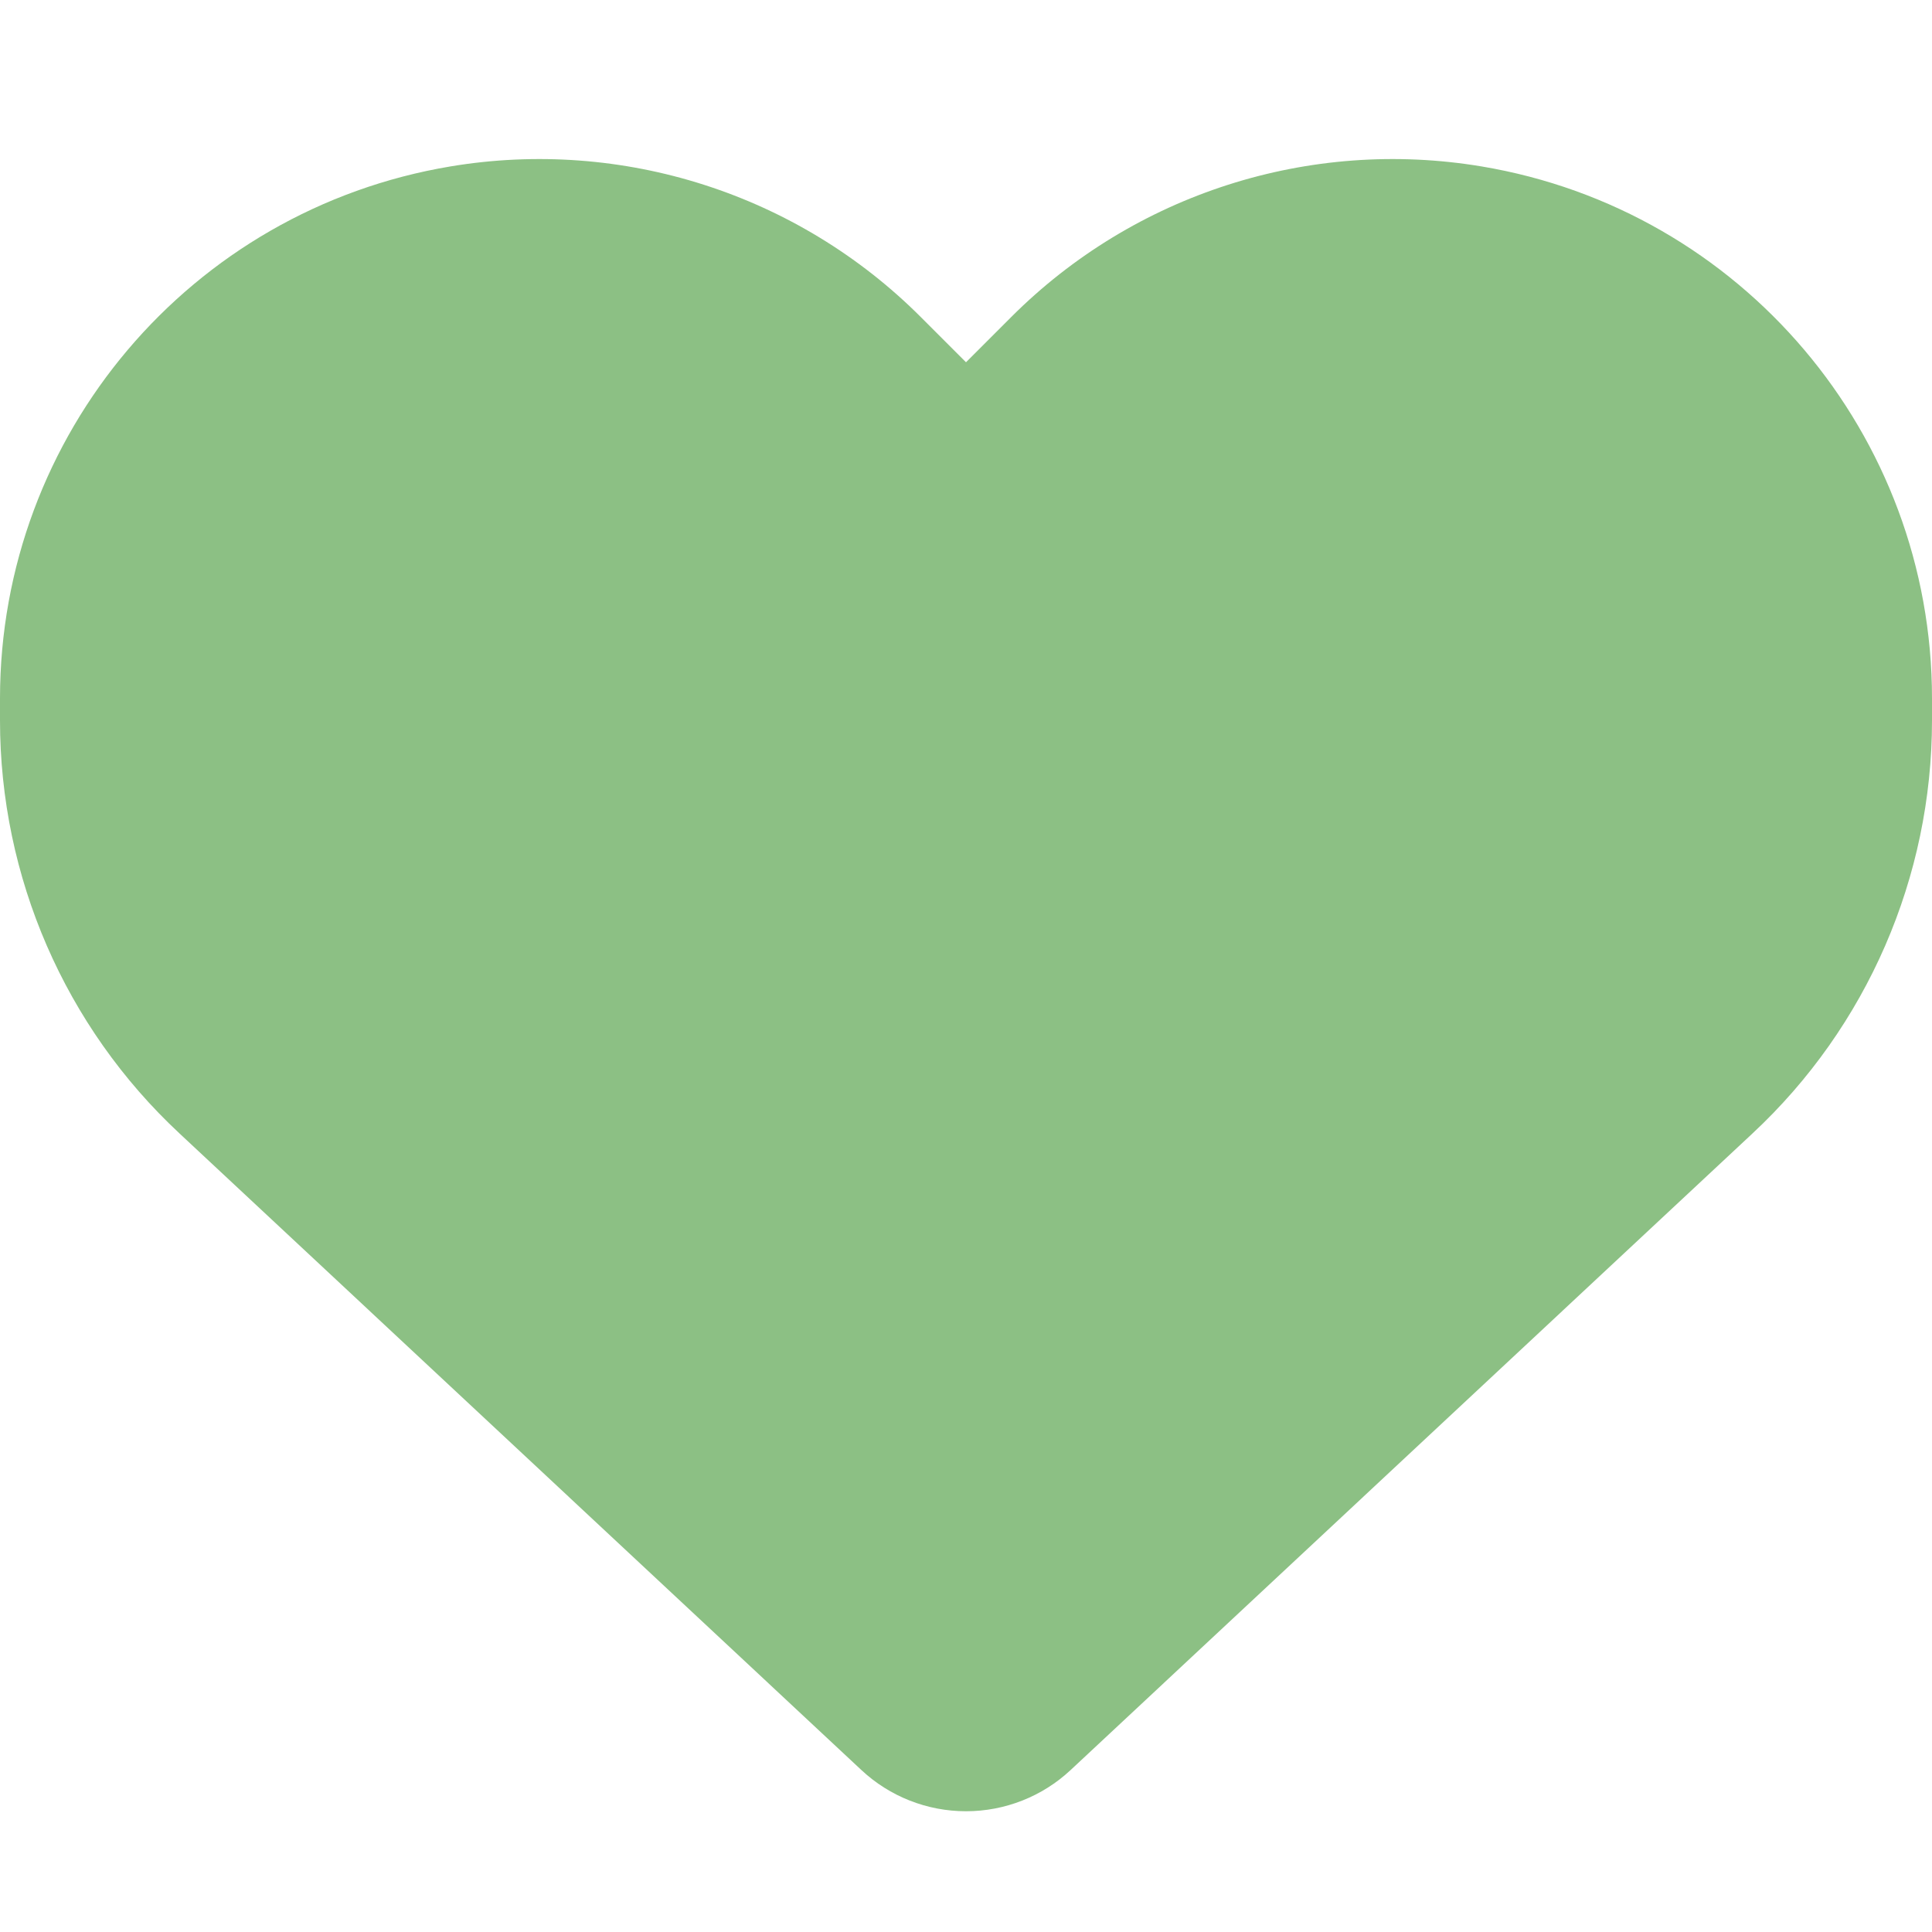
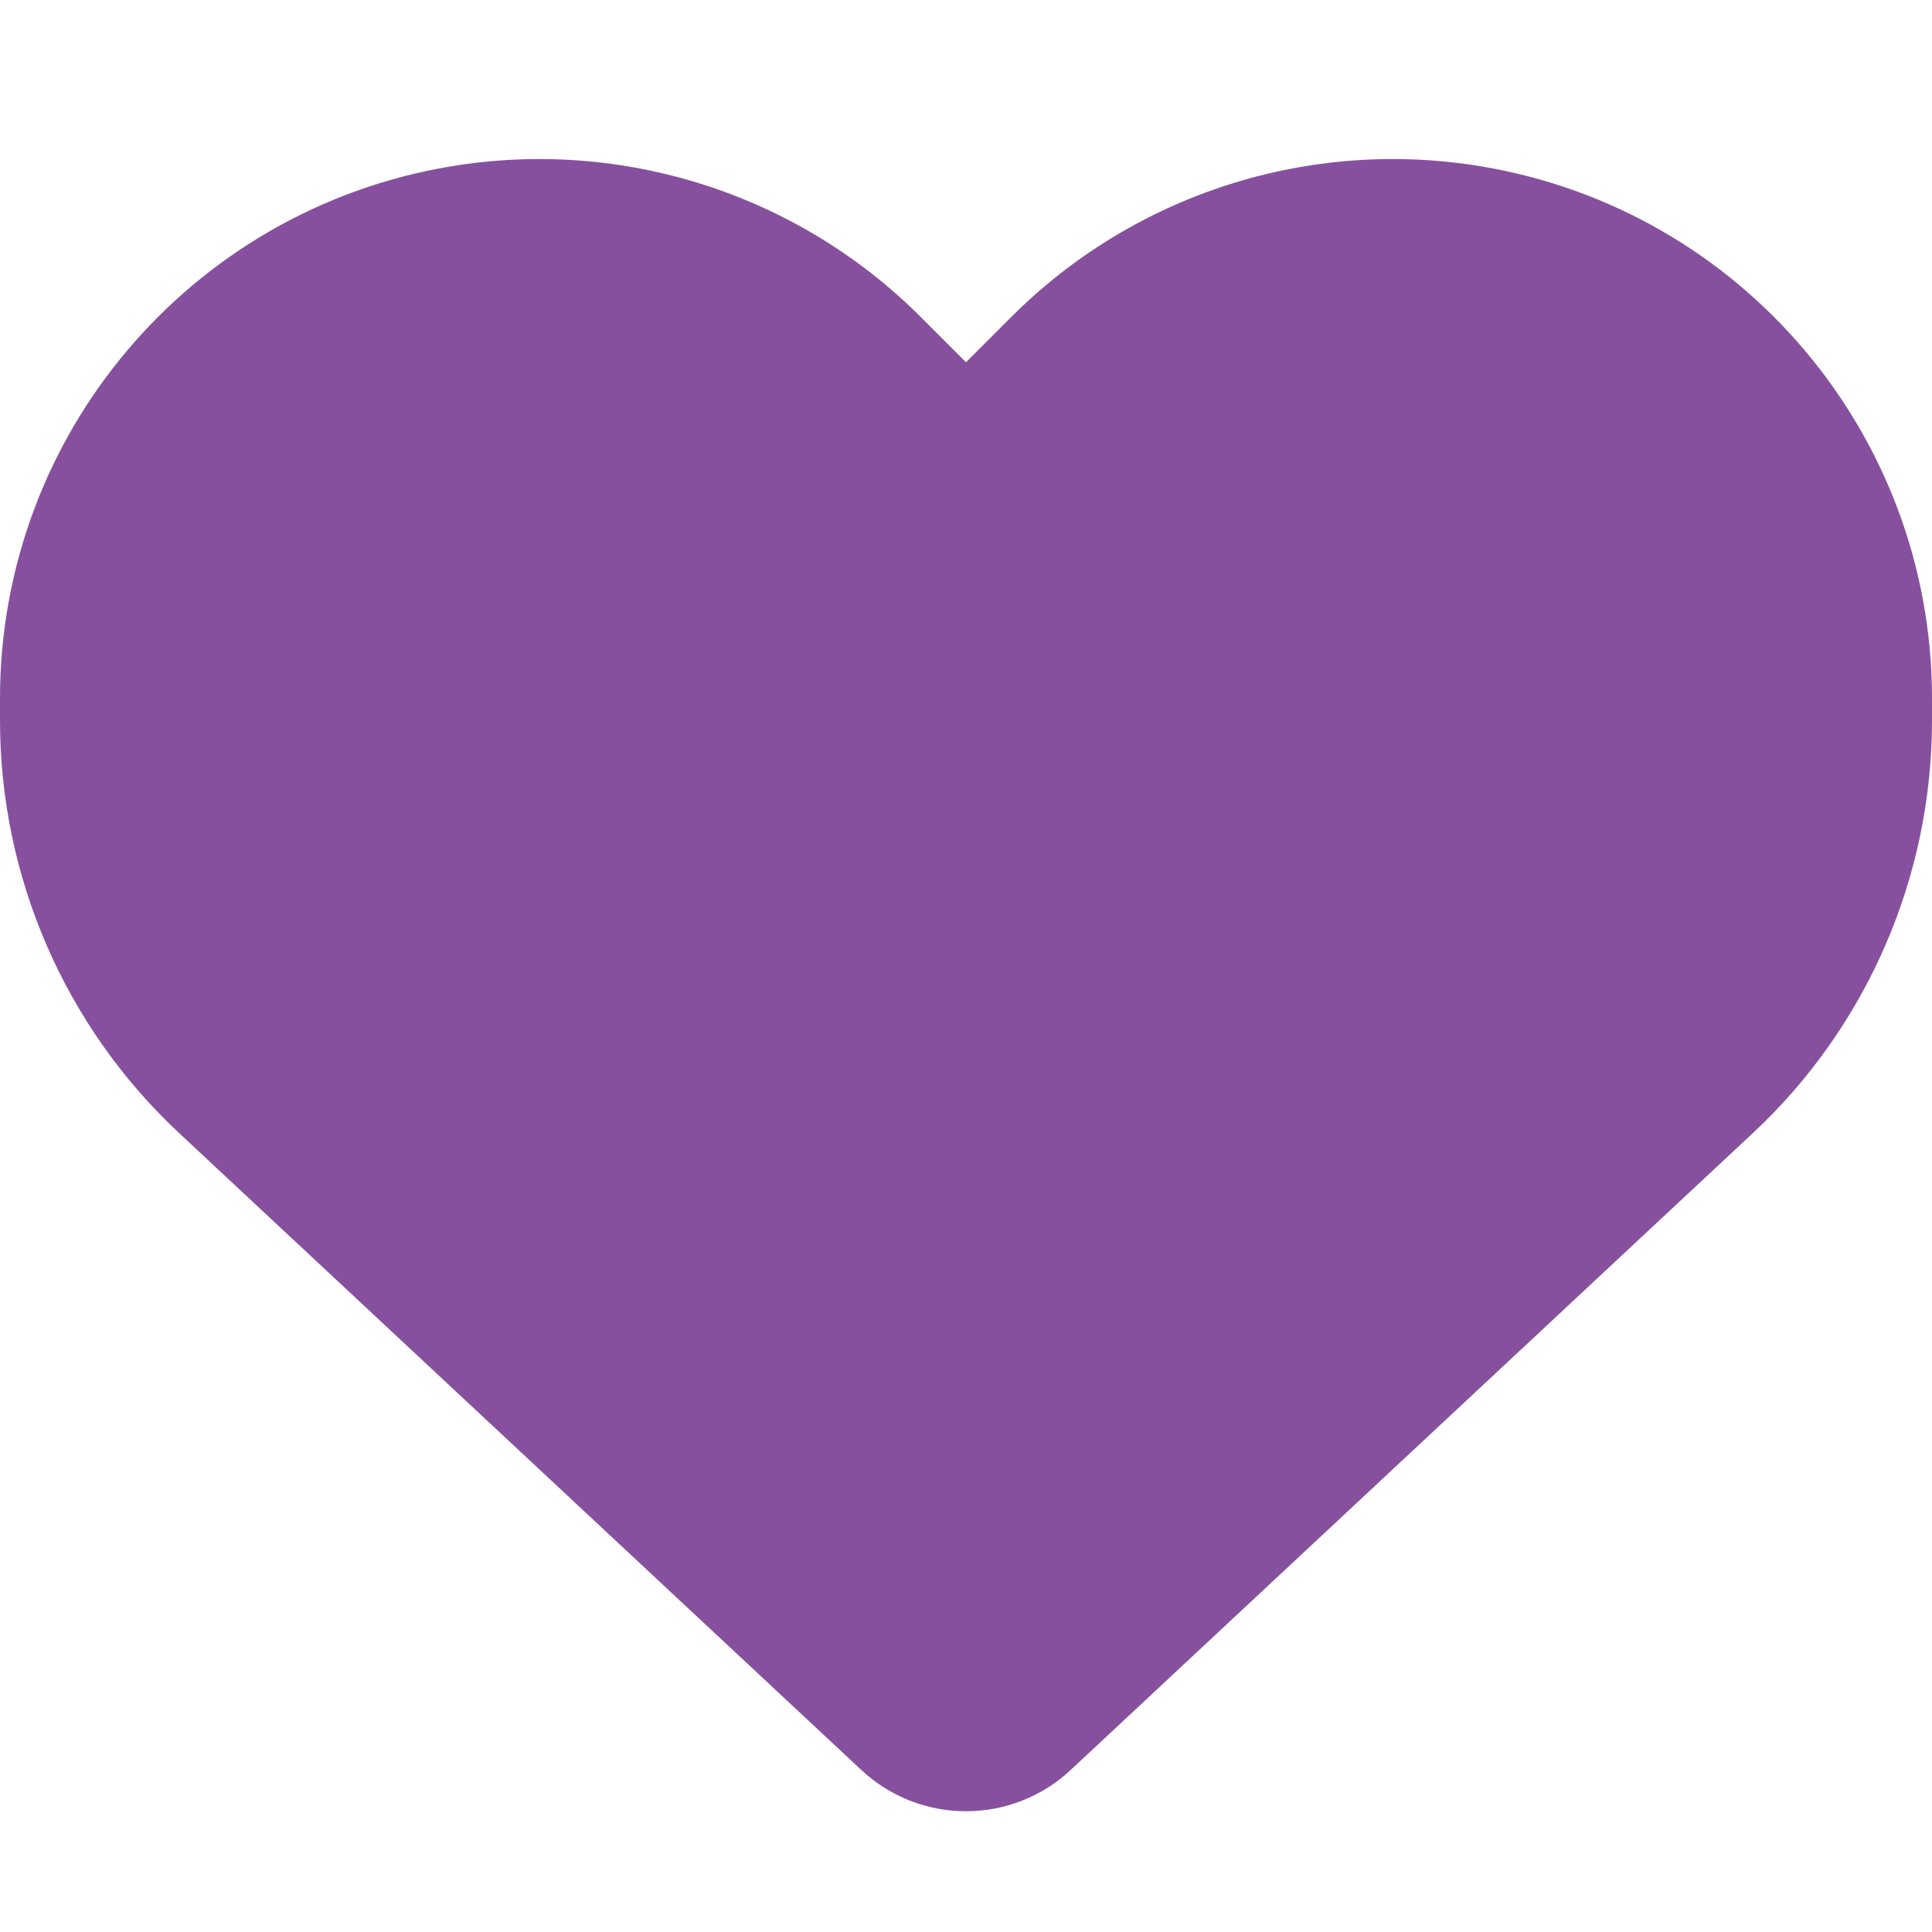
<svg xmlns="http://www.w3.org/2000/svg" width="100" height="100" viewBox="0 0 512 512">
-   <path d="M47.6 300.4L228.3 469.1c7.5 7 17.4 10.9 27.7 10.9s20.2-3.9 27.7-10.9L464.4 300.4c30.4-28.3 47.6-68 47.6-109.5v-5.8c0-69.9-50.5-129.5-119.4-141C347 36.5 300.6 51.4 268 84L256 96 244 84c-32.6-32.6-79-47.5-124.6-39.9C50.5 55.6 0 115.2 0 185.1v5.8c0 41.5 17.2 81.2 47.6 109.5z" fill="#8cc084" />
+   <path d="M47.6 300.4L228.3 469.1c7.5 7 17.4 10.9 27.7 10.9s20.2-3.9 27.7-10.9L464.4 300.4c30.4-28.3 47.6-68 47.6-109.5v-5.8c0-69.9-50.5-129.5-119.4-141C347 36.5 300.6 51.4 268 84L256 96 244 84c-32.6-32.6-79-47.5-124.6-39.9C50.5 55.6 0 115.2 0 185.1v5.8c0 41.5 17.2 81.2 47.6 109.5z" fill="#87509f" />
</svg>
